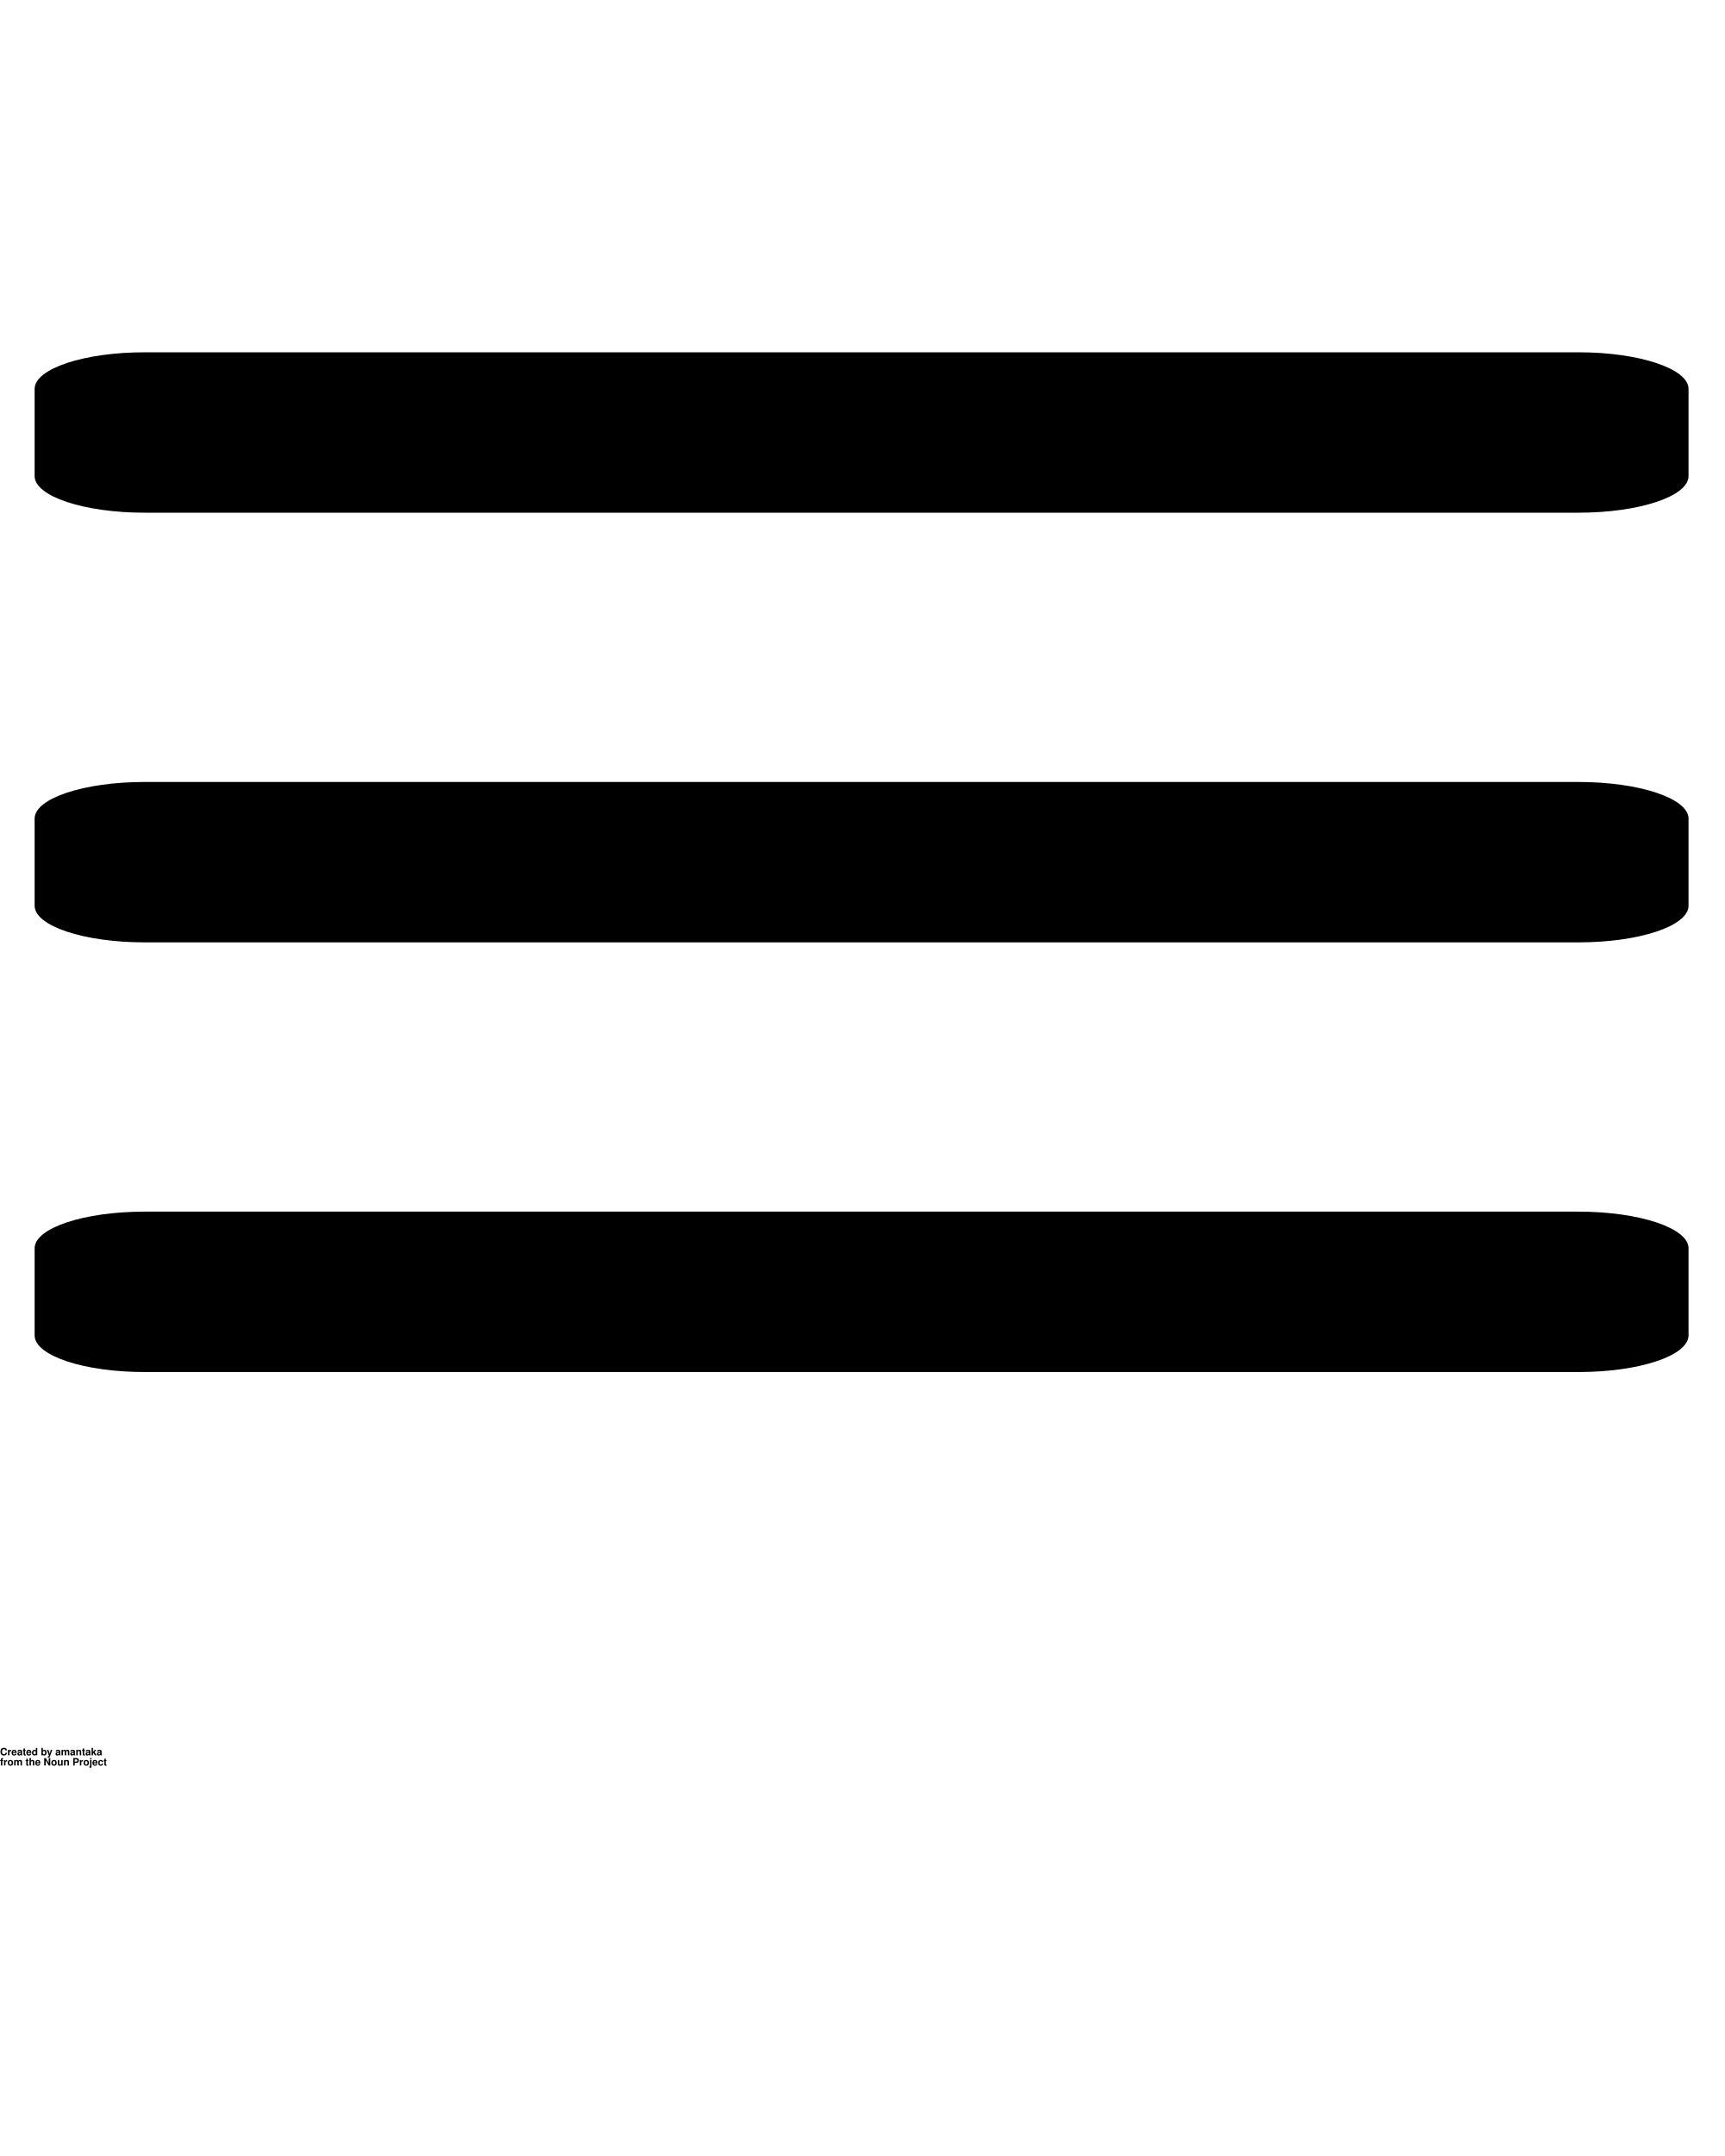
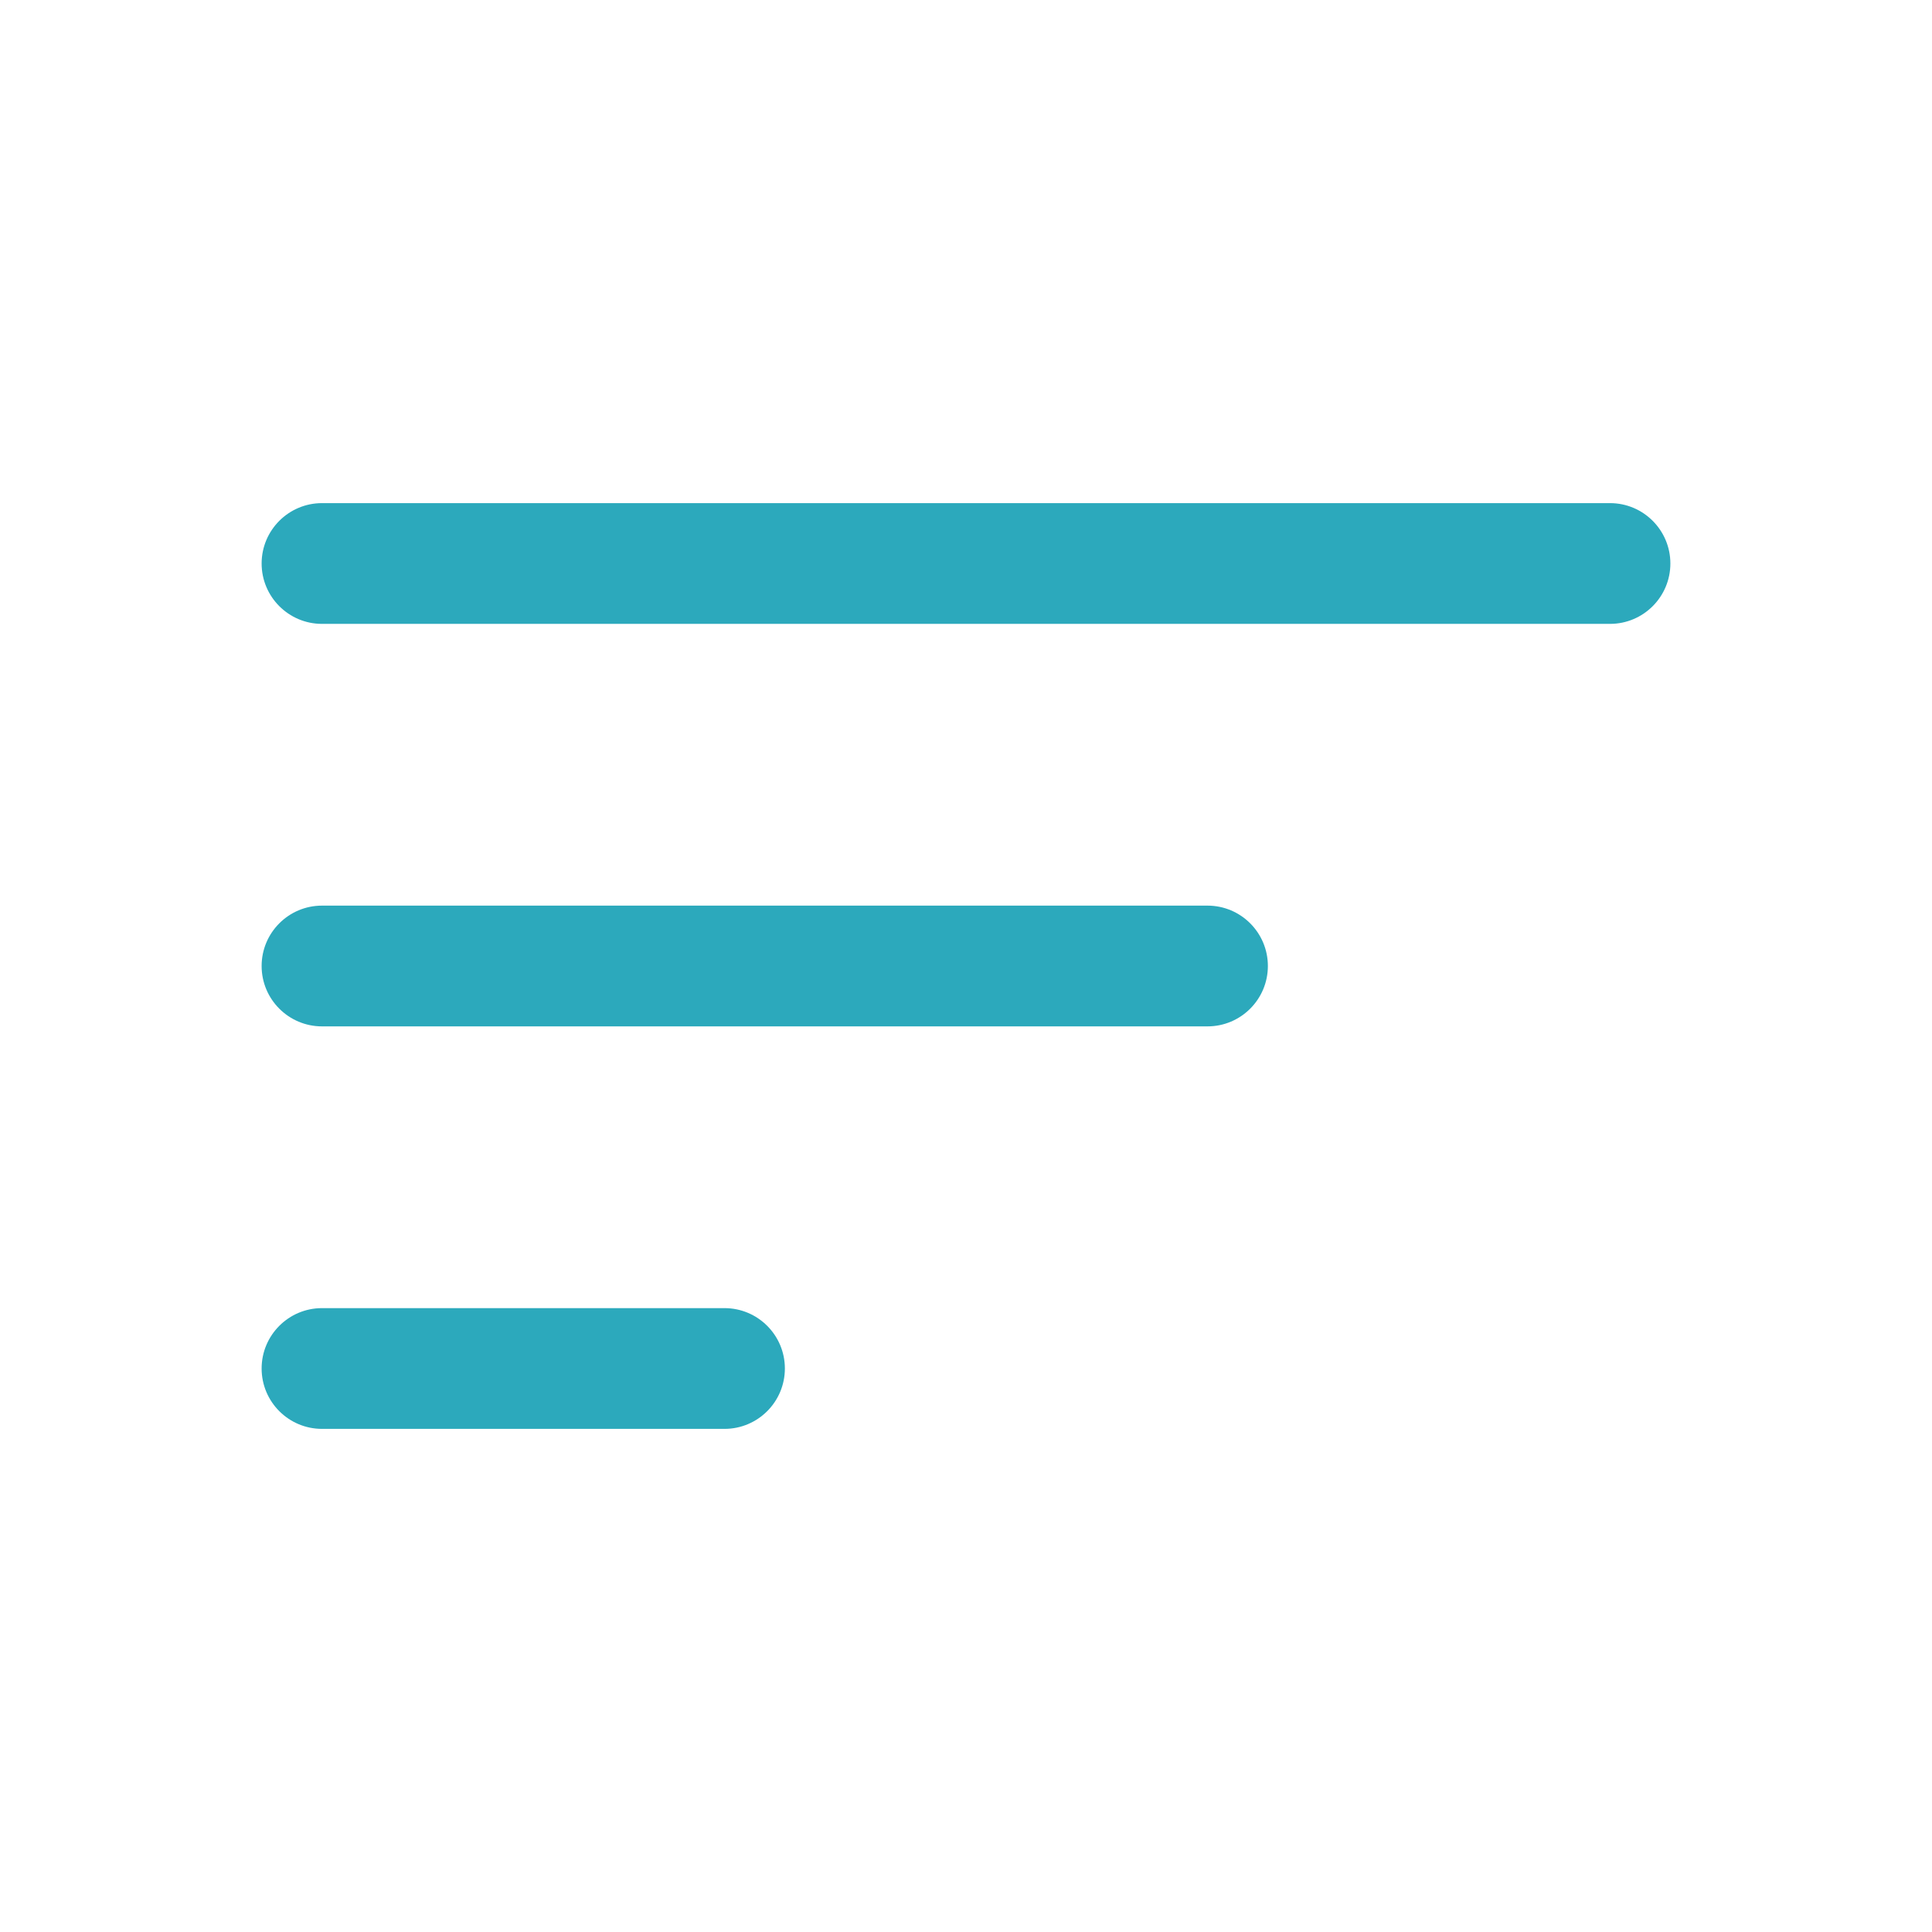
- <svg xmlns="http://www.w3.org/2000/svg" xml:space="preserve" version="1.1" style="shape-rendering:geometricPrecision;text-rendering:geometricPrecision;image-rendering:optimizeQuality;" viewBox="0 0 847 1058.75" x="0px" y="0px" fill-rule="evenodd" clip-rule="evenodd">
-   <defs>
-     <style type="text/css">
-    
-     .fil0 {fill:black}
-    
-   </style>
-   </defs>
-   <g>
-     <rect class="fil0" x="17" y="595" width="812.097" height="78.771" rx="54" ry="18" />
-     <rect class="fil0" x="17" y="384" width="812.097" height="78.771" rx="54" ry="18" />
-     <rect class="fil0" x="17" y="173" width="812.097" height="78.771" rx="54" ry="18" />
-   </g>
-   <text x="0" y="862" fill="#000000" font-size="5px" font-weight="bold" font-family="'Helvetica Neue', Helvetica, Arial-Unicode, Arial, Sans-serif">Created by amantaka</text>
-   <text x="0" y="867" fill="#000000" font-size="5px" font-weight="bold" font-family="'Helvetica Neue', Helvetica, Arial-Unicode, Arial, Sans-serif">from the Noun Project</text>
+ <svg xmlns="http://www.w3.org/2000/svg" width="800px" height="800px" viewBox="0 0 24 24" fill="none">
+   <path fill-rule="evenodd" clip-rule="evenodd" d="M3.25 7C3.25 6.586 3.586 6.25 4 6.25H20C20.414 6.25 20.75 6.586 20.75 7C20.75 7.414 20.414 7.75 20 7.75H4C3.586 7.75 3.25 7.414 3.25 7ZM3.25 12C3.25 11.586 3.586 11.25 4 11.25H15C15.414 11.25 15.75 11.586 15.75 12C15.75 12.414 15.414 12.75 15 12.75H4C3.586 12.75 3.25 12.414 3.25 12ZM3.25 17C3.25 16.586 3.586 16.25 4 16.25H9C9.414 16.25 9.75 16.586 9.75 17C9.75 17.414 9.414 17.75 9 17.75H4C3.586 17.75 3.25 17.414 3.25 17Z" fill="#2CA9BC" />
</svg>
